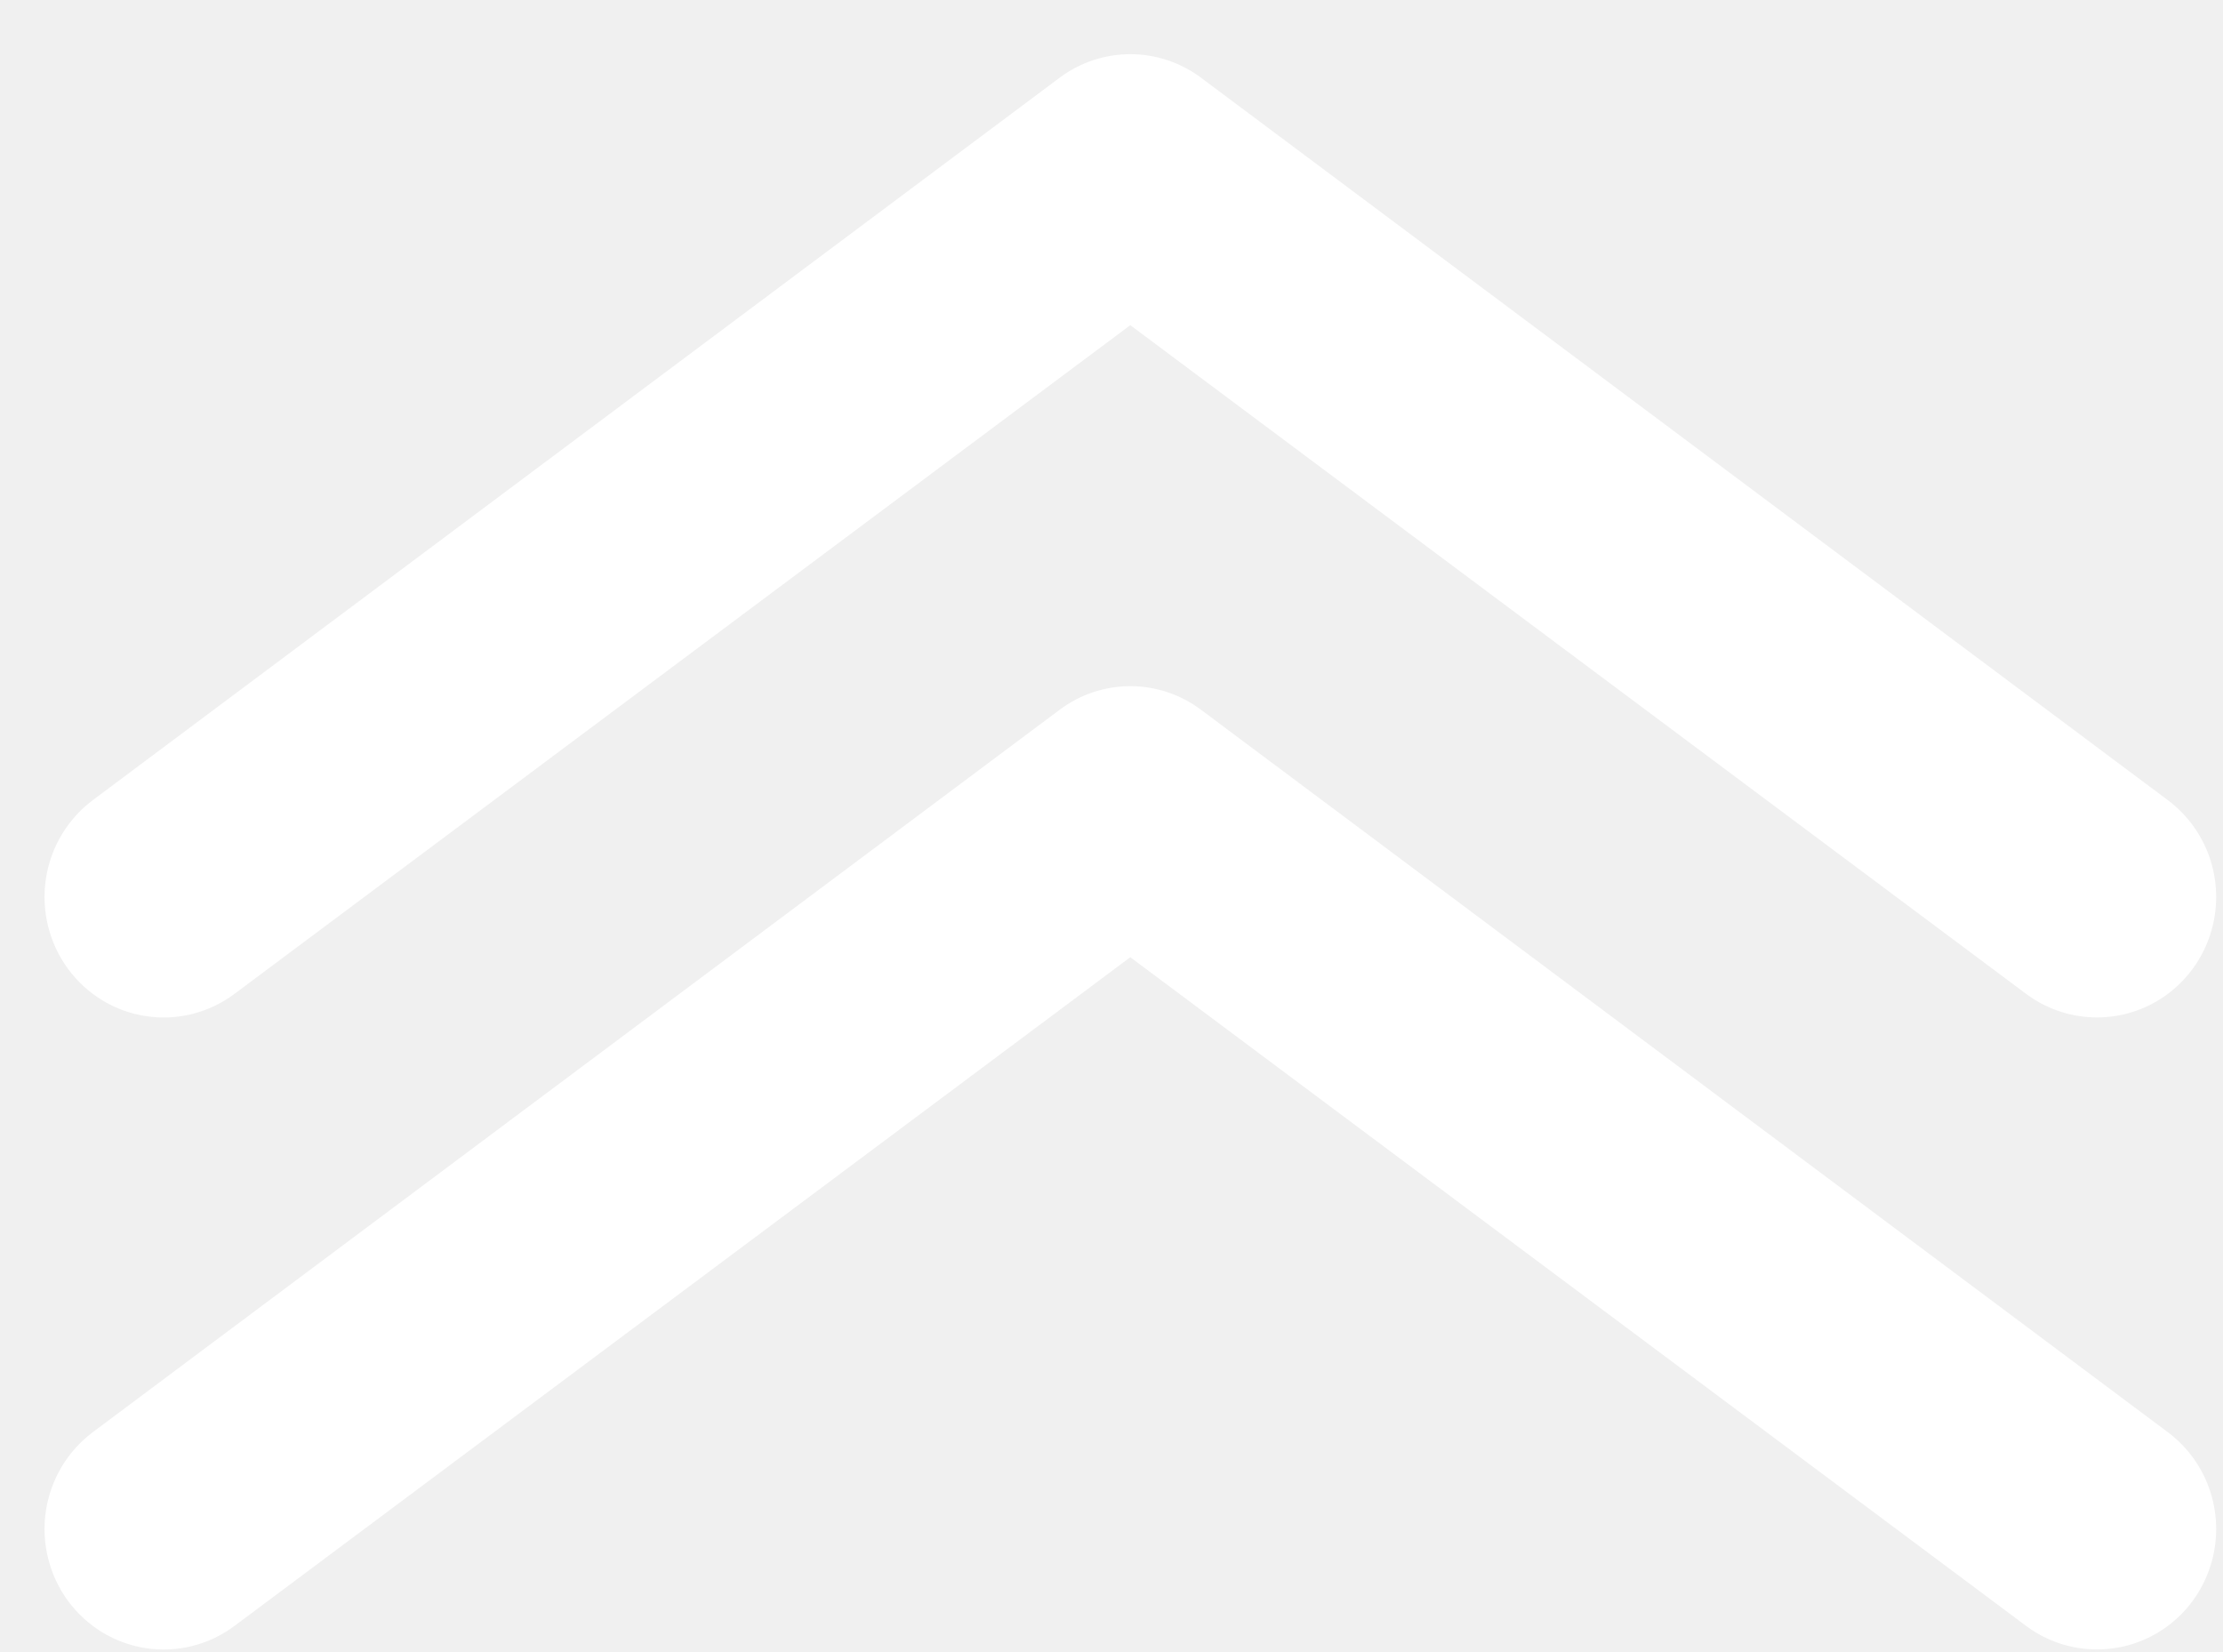
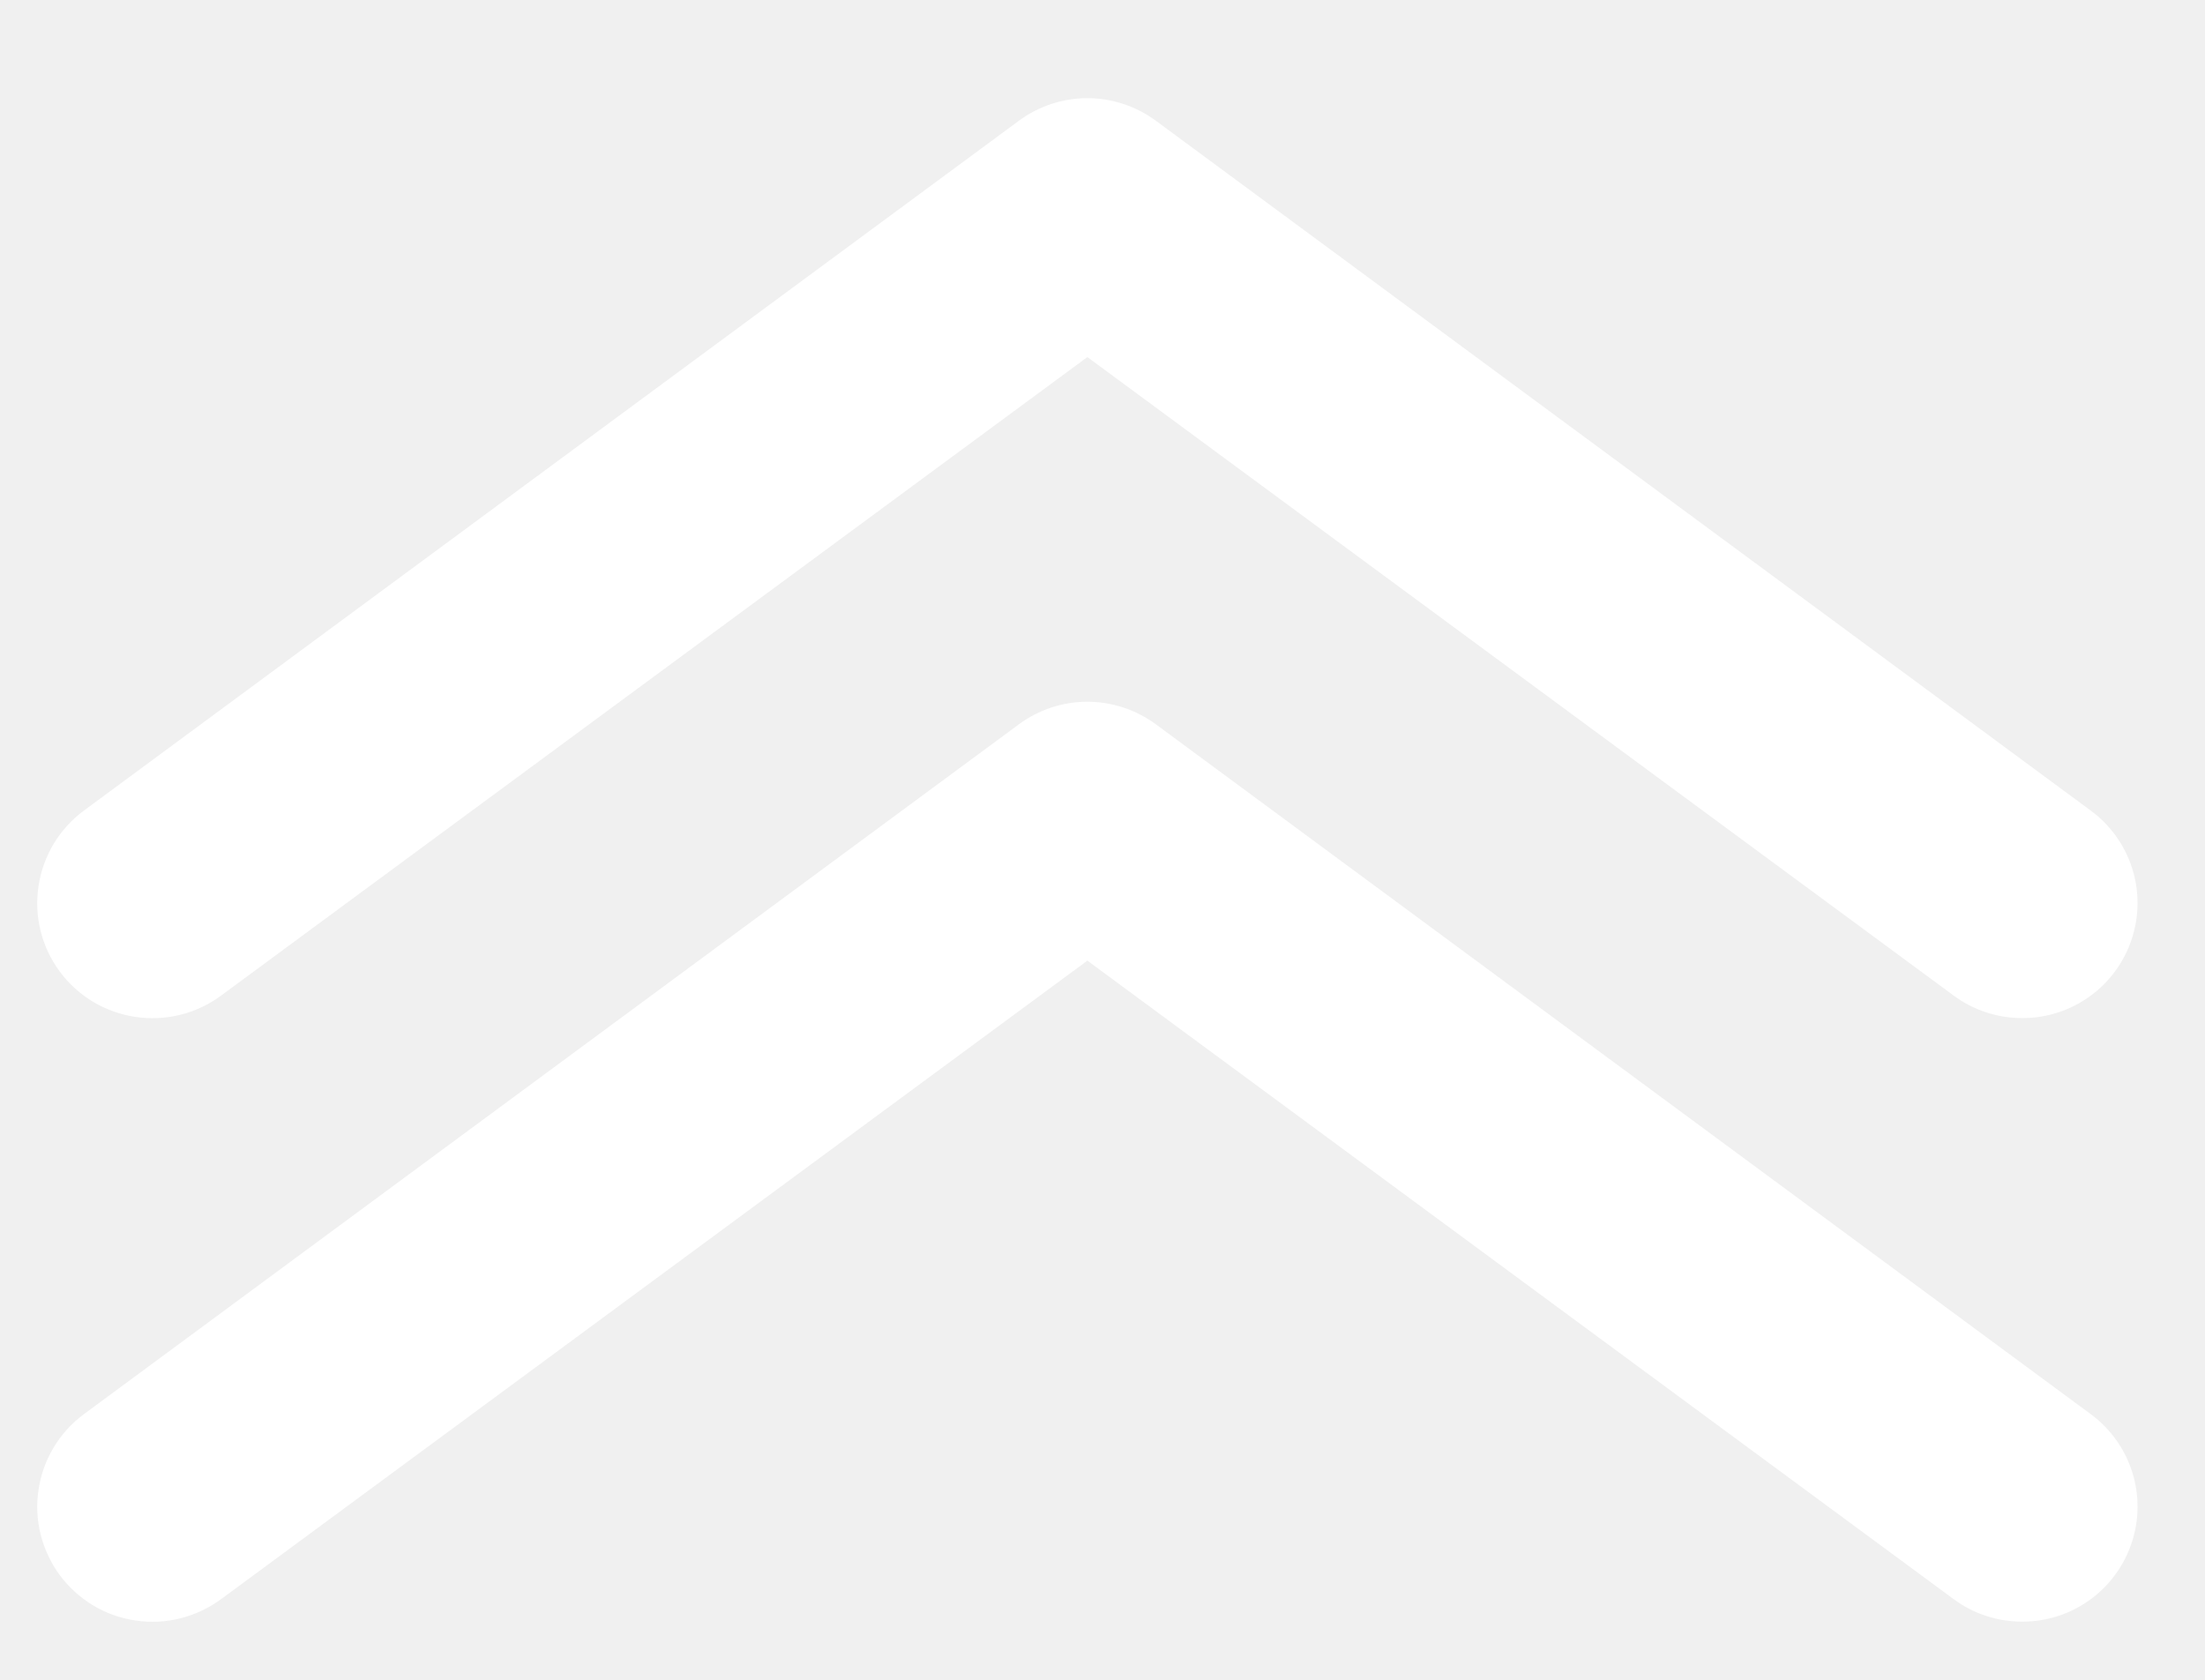
- <svg xmlns="http://www.w3.org/2000/svg" width="35" height="26" viewBox="0 0 35 26" fill="none">
-   <path d="M33.016 25.971C32.615 25.972 32.224 25.843 31.901 25.602L17.796 15.072L3.691 25.602C3.493 25.75 3.268 25.857 3.029 25.917C2.79 25.977 2.542 25.989 2.298 25.952C2.055 25.915 1.821 25.83 1.61 25.702C1.399 25.573 1.215 25.404 1.068 25.204C0.922 25.003 0.816 24.776 0.757 24.534C0.697 24.292 0.685 24.041 0.722 23.794C0.796 23.297 1.062 22.849 1.462 22.55L16.682 11.177C17.004 10.935 17.395 10.804 17.796 10.804C18.197 10.804 18.588 10.935 18.911 11.177L34.13 22.55C34.448 22.787 34.684 23.119 34.804 23.5C34.924 23.881 34.922 24.29 34.798 24.669C34.675 25.049 34.436 25.379 34.116 25.613C33.796 25.847 33.411 25.972 33.016 25.971Z" fill="white" />
-   <path d="M33.016 16.02C32.615 16.02 32.224 15.891 31.901 15.65L17.796 5.12L3.691 15.65C3.291 15.949 2.79 16.075 2.298 16C1.806 15.926 1.364 15.656 1.068 15.252C0.773 14.847 0.648 14.34 0.722 13.842C0.796 13.345 1.062 12.897 1.462 12.598L16.682 1.225C17.004 0.983 17.395 0.853 17.796 0.853C18.197 0.853 18.588 0.983 18.911 1.225L34.13 12.598C34.448 12.835 34.684 13.168 34.804 13.548C34.924 13.929 34.922 14.338 34.798 14.717C34.675 15.097 34.436 15.427 34.116 15.661C33.796 15.895 33.411 16.02 33.016 16.02Z" fill="white" />
+ <svg xmlns="http://www.w3.org/2000/svg" width="21" height="16" viewBox="0 0 21 16" fill="none">
+   <g clip-path="url(#clip0_156_1009)">
+     <path d="M19.26 15.446C19.025 15.447 18.797 15.372 18.608 15.233L10.356 9.15L2.104 15.233C1.988 15.318 1.856 15.38 1.716 15.415C1.577 15.45 1.431 15.457 1.289 15.435C1.146 15.414 1.009 15.365 0.886 15.291C0.763 15.216 0.655 15.119 0.569 15.003C0.484 14.887 0.422 14.756 0.387 14.616C0.352 14.476 0.345 14.331 0.367 14.189C0.41 13.901 0.565 13.643 0.799 13.47L9.704 6.899C9.892 6.76 10.121 6.684 10.356 6.684C10.59 6.684 10.819 6.76 11.008 6.899L19.912 13.47C20.098 13.607 20.236 13.799 20.306 14.019C20.376 14.239 20.375 14.475 20.302 14.694C20.23 14.913 20.09 15.104 19.903 15.239C19.716 15.374 19.491 15.447 19.26 15.446Z" fill="white" />
+     <path d="M19.26 9.697C19.025 9.698 18.797 9.623 18.608 9.484L10.356 3.401L2.104 9.484C1.87 9.657 1.577 9.729 1.289 9.686C1.001 9.643 0.742 9.488 0.569 9.254C0.396 9.02 0.323 8.727 0.367 8.44C0.41 8.152 0.565 7.894 0.799 7.721L9.704 1.15C9.892 1.011 10.121 0.935 10.356 0.935C10.59 0.935 10.819 1.011 11.008 1.15L19.912 7.721C20.098 7.858 20.236 8.05 20.306 8.27C20.376 8.489 20.375 8.726 20.302 8.945C20.23 9.164 20.09 9.355 19.903 9.49C19.716 9.625 19.491 9.698 19.26 9.697Z" fill="white" />
+   </g>
+   <defs>
+     <clipPath id="clip0_156_1009">
+       <rect width="20" height="14.51" fill="white" transform="translate(0.355469 0.936768)" />
+     </clipPath>
+   </defs>
</svg>
